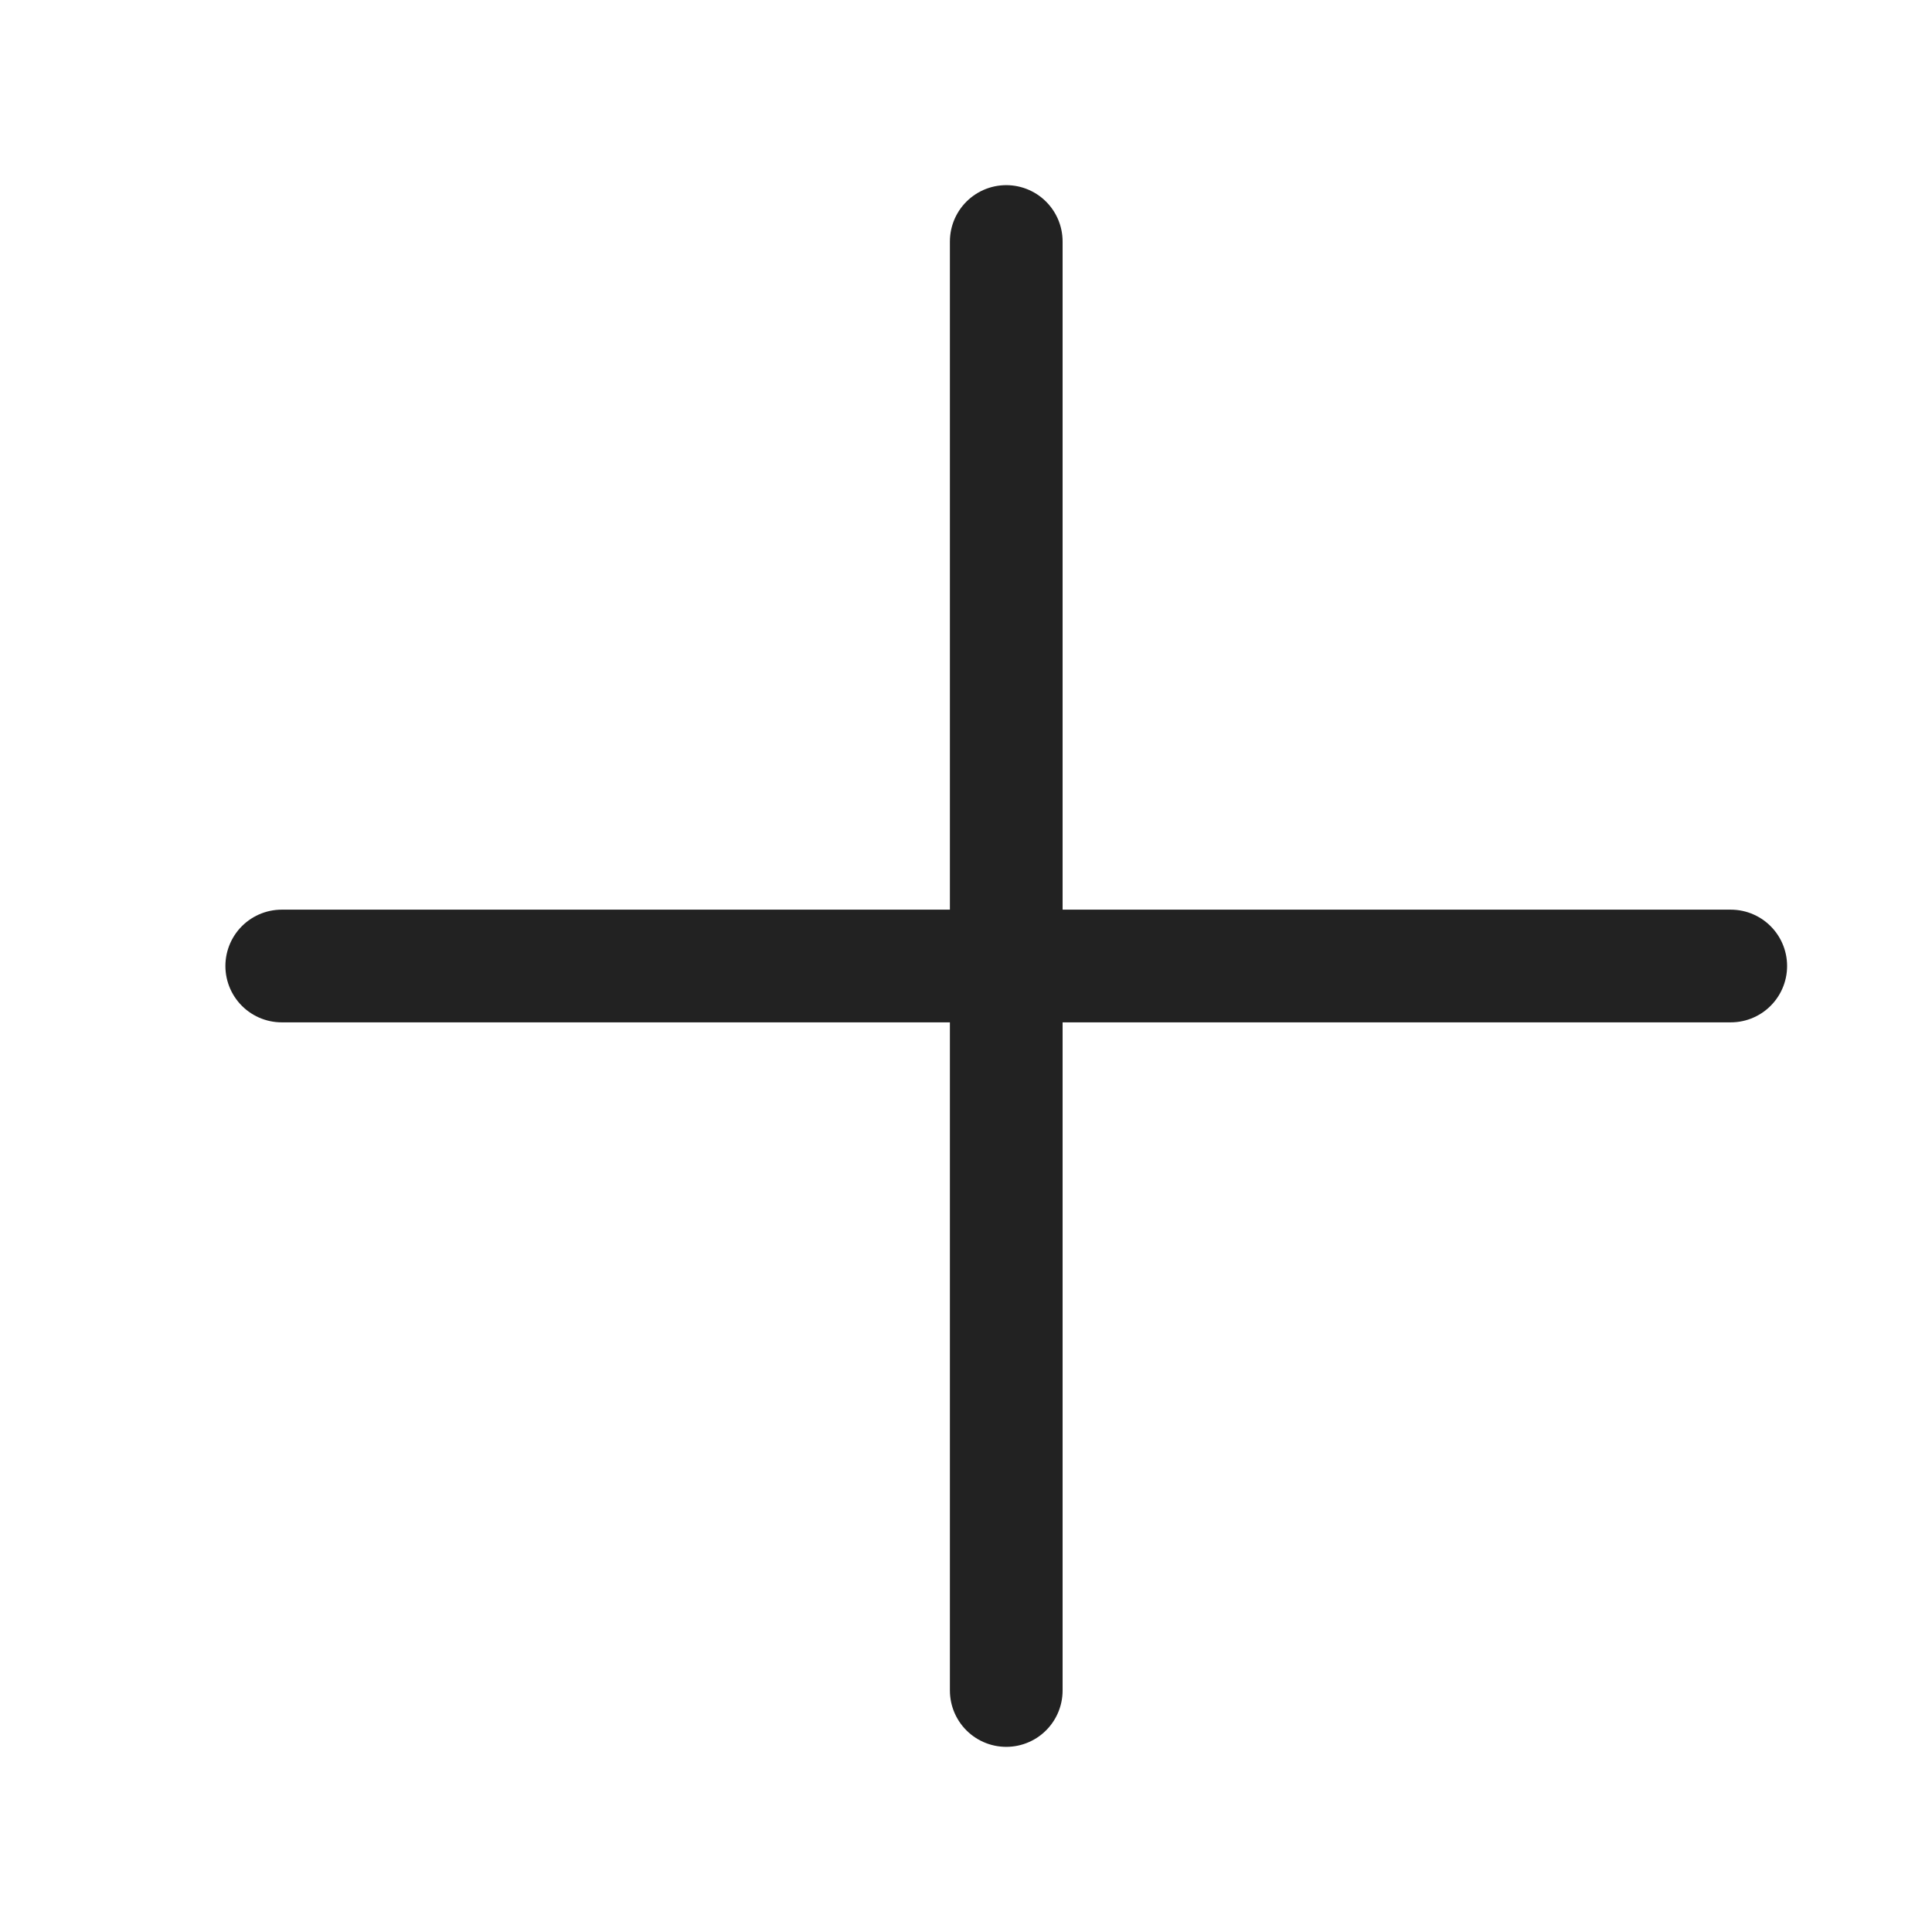
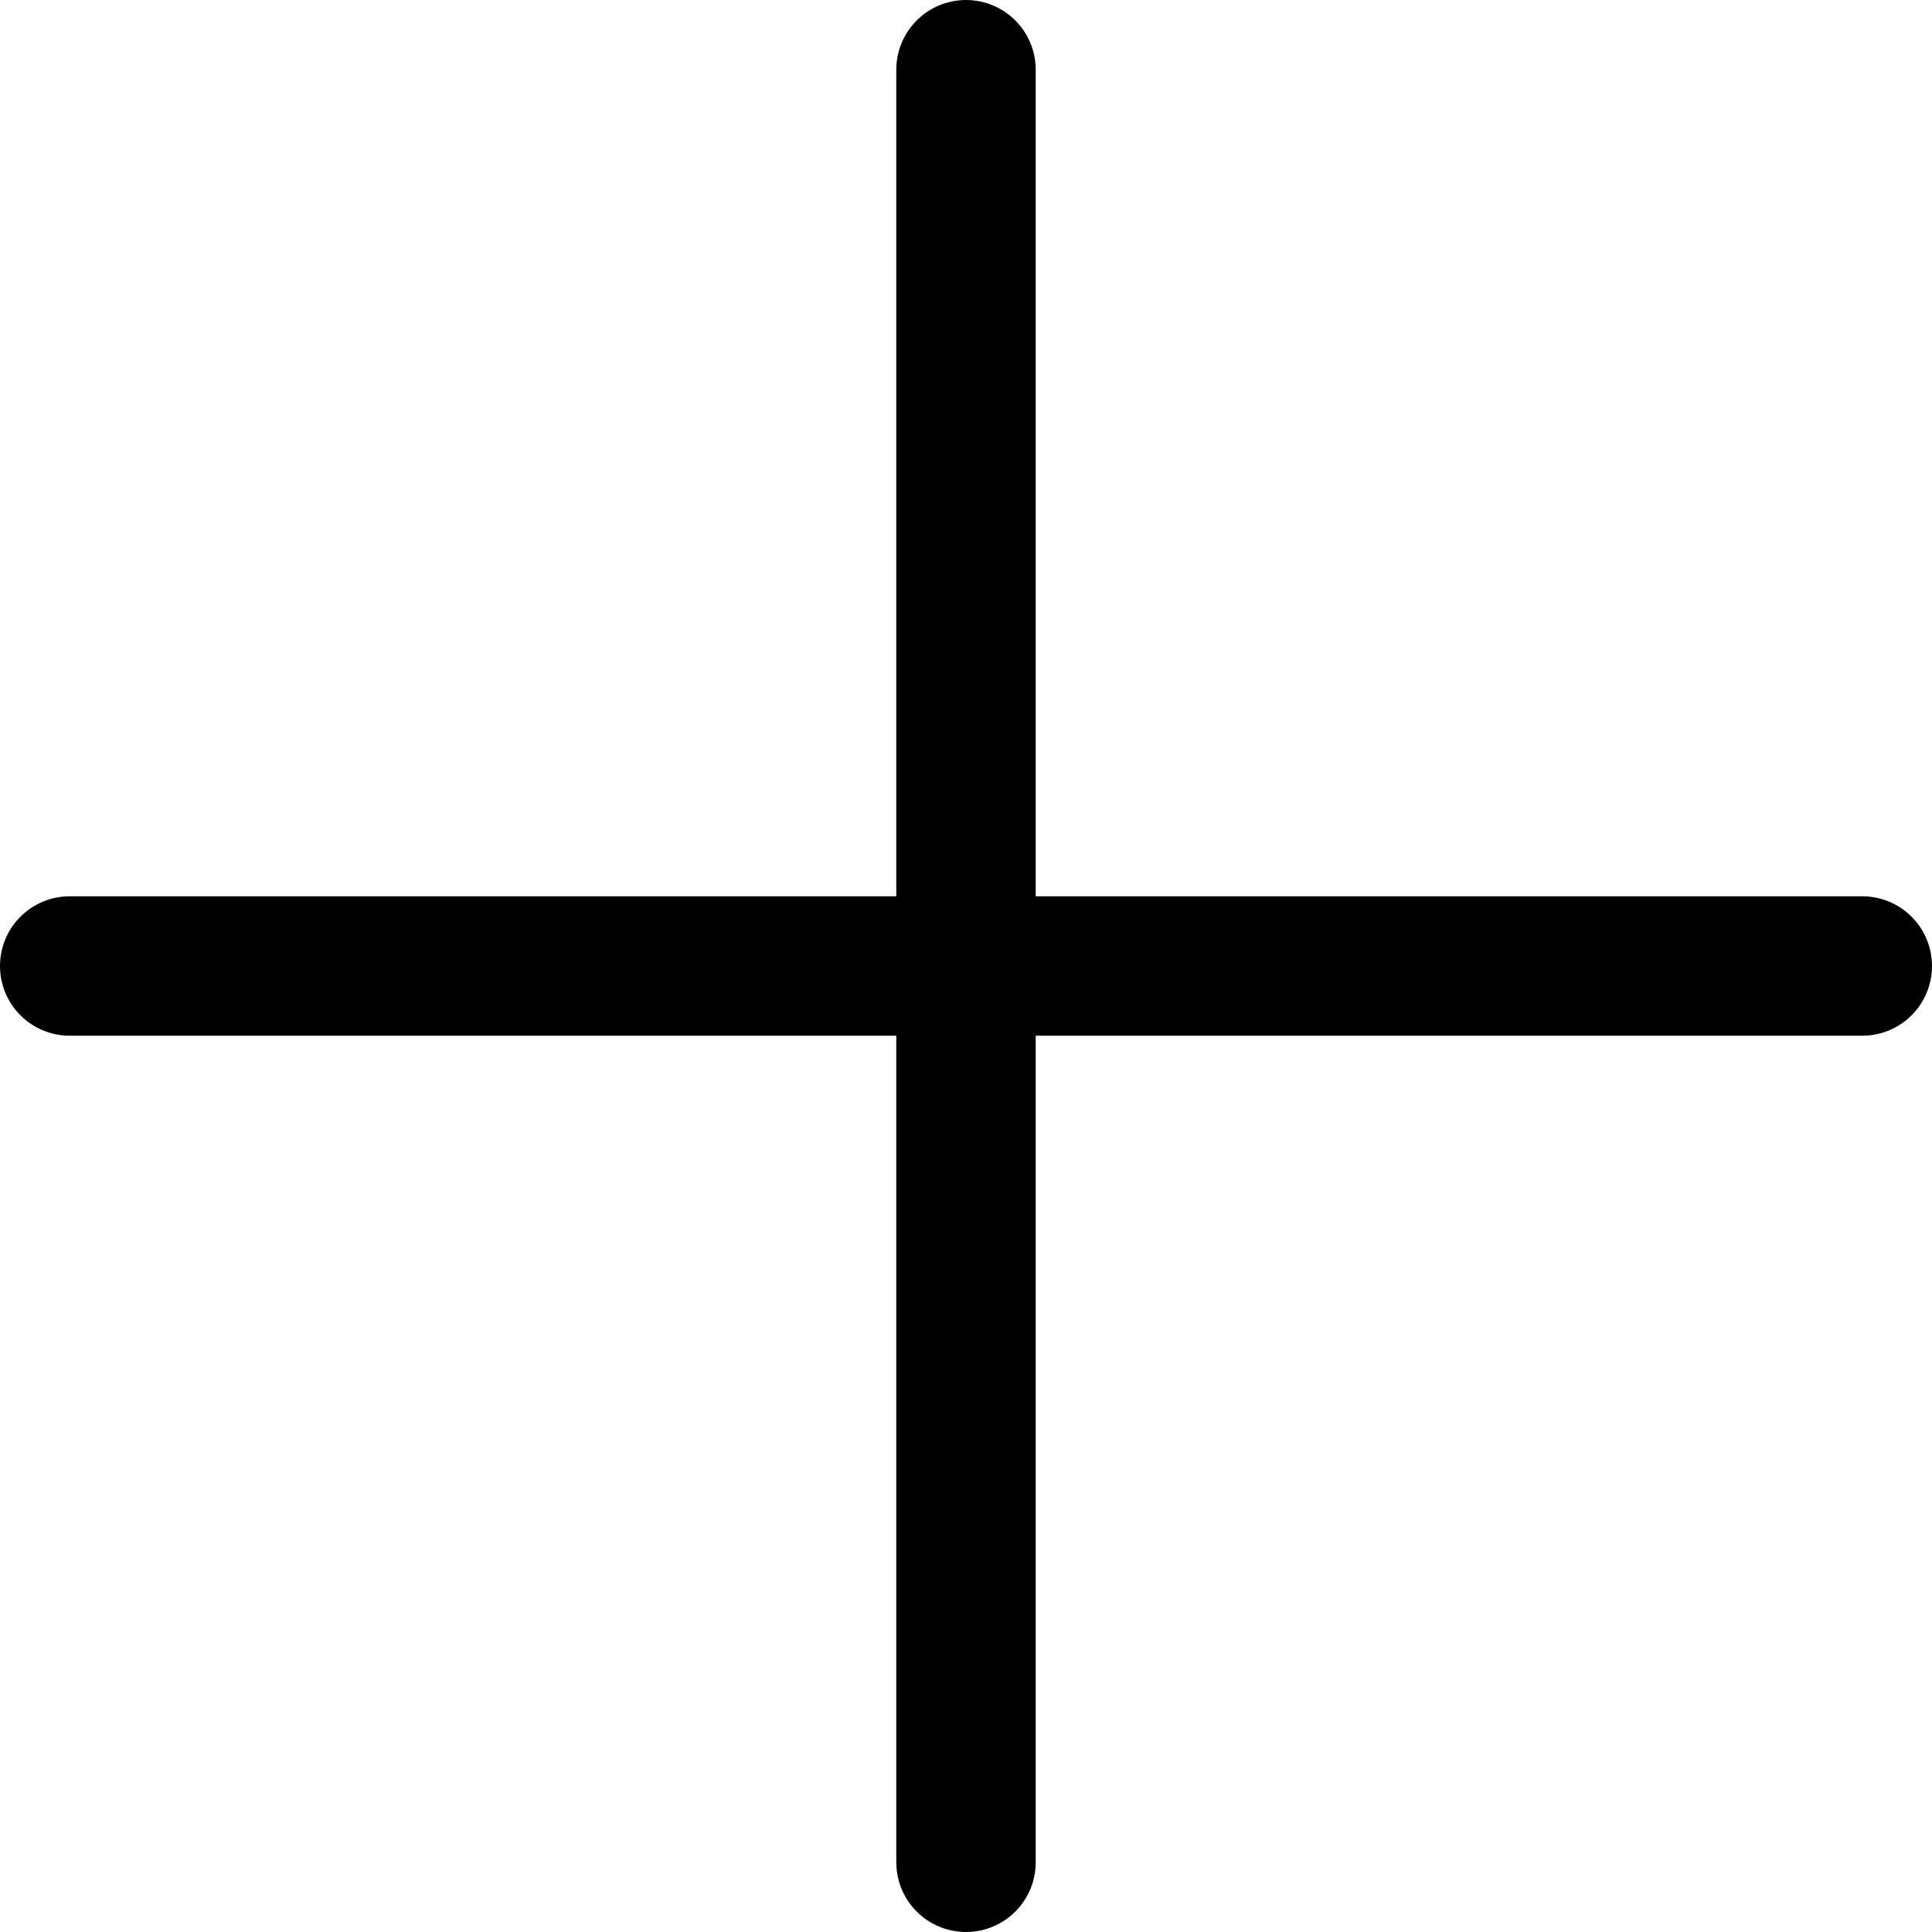
- <svg xmlns="http://www.w3.org/2000/svg" width="24" height="24" viewBox="0 0 24 24">
-   <g id="Ic_Plus" transform="translate(-108 -6)">
-     <g id="ic" transform="translate(-203 -905.5)">
-       <line id="선_13" data-name="선 13" x2="18" transform="translate(314.5 923.5)" fill="none" stroke="#222" stroke-linecap="round" stroke-width="1.4" />
-       <line id="선_14" data-name="선 14" y2="18" transform="translate(323.5 914.5)" fill="none" stroke="#222" stroke-linecap="round" stroke-width="1.4" />
-     </g>
-     <rect id="사각형_372" data-name="사각형 372" width="24" height="24" transform="translate(108 6)" fill="none" />
+ <svg xmlns="http://www.w3.org/2000/svg" width="19.4" height="19.4" viewBox="0 0 19.4 19.4">
+   <g id="ic" transform="translate(-313.8 -913.8)">
+     <line id="선_13" data-name="선 13" x2="18" transform="translate(314.5 923.5)" fill="none" stroke="#000" stroke-linecap="round" stroke-width="1.4" />
+     <line id="선_14" data-name="선 14" y2="18" transform="translate(323.5 914.5)" fill="none" stroke="#000" stroke-linecap="round" stroke-width="1.4" />
  </g>
</svg>
